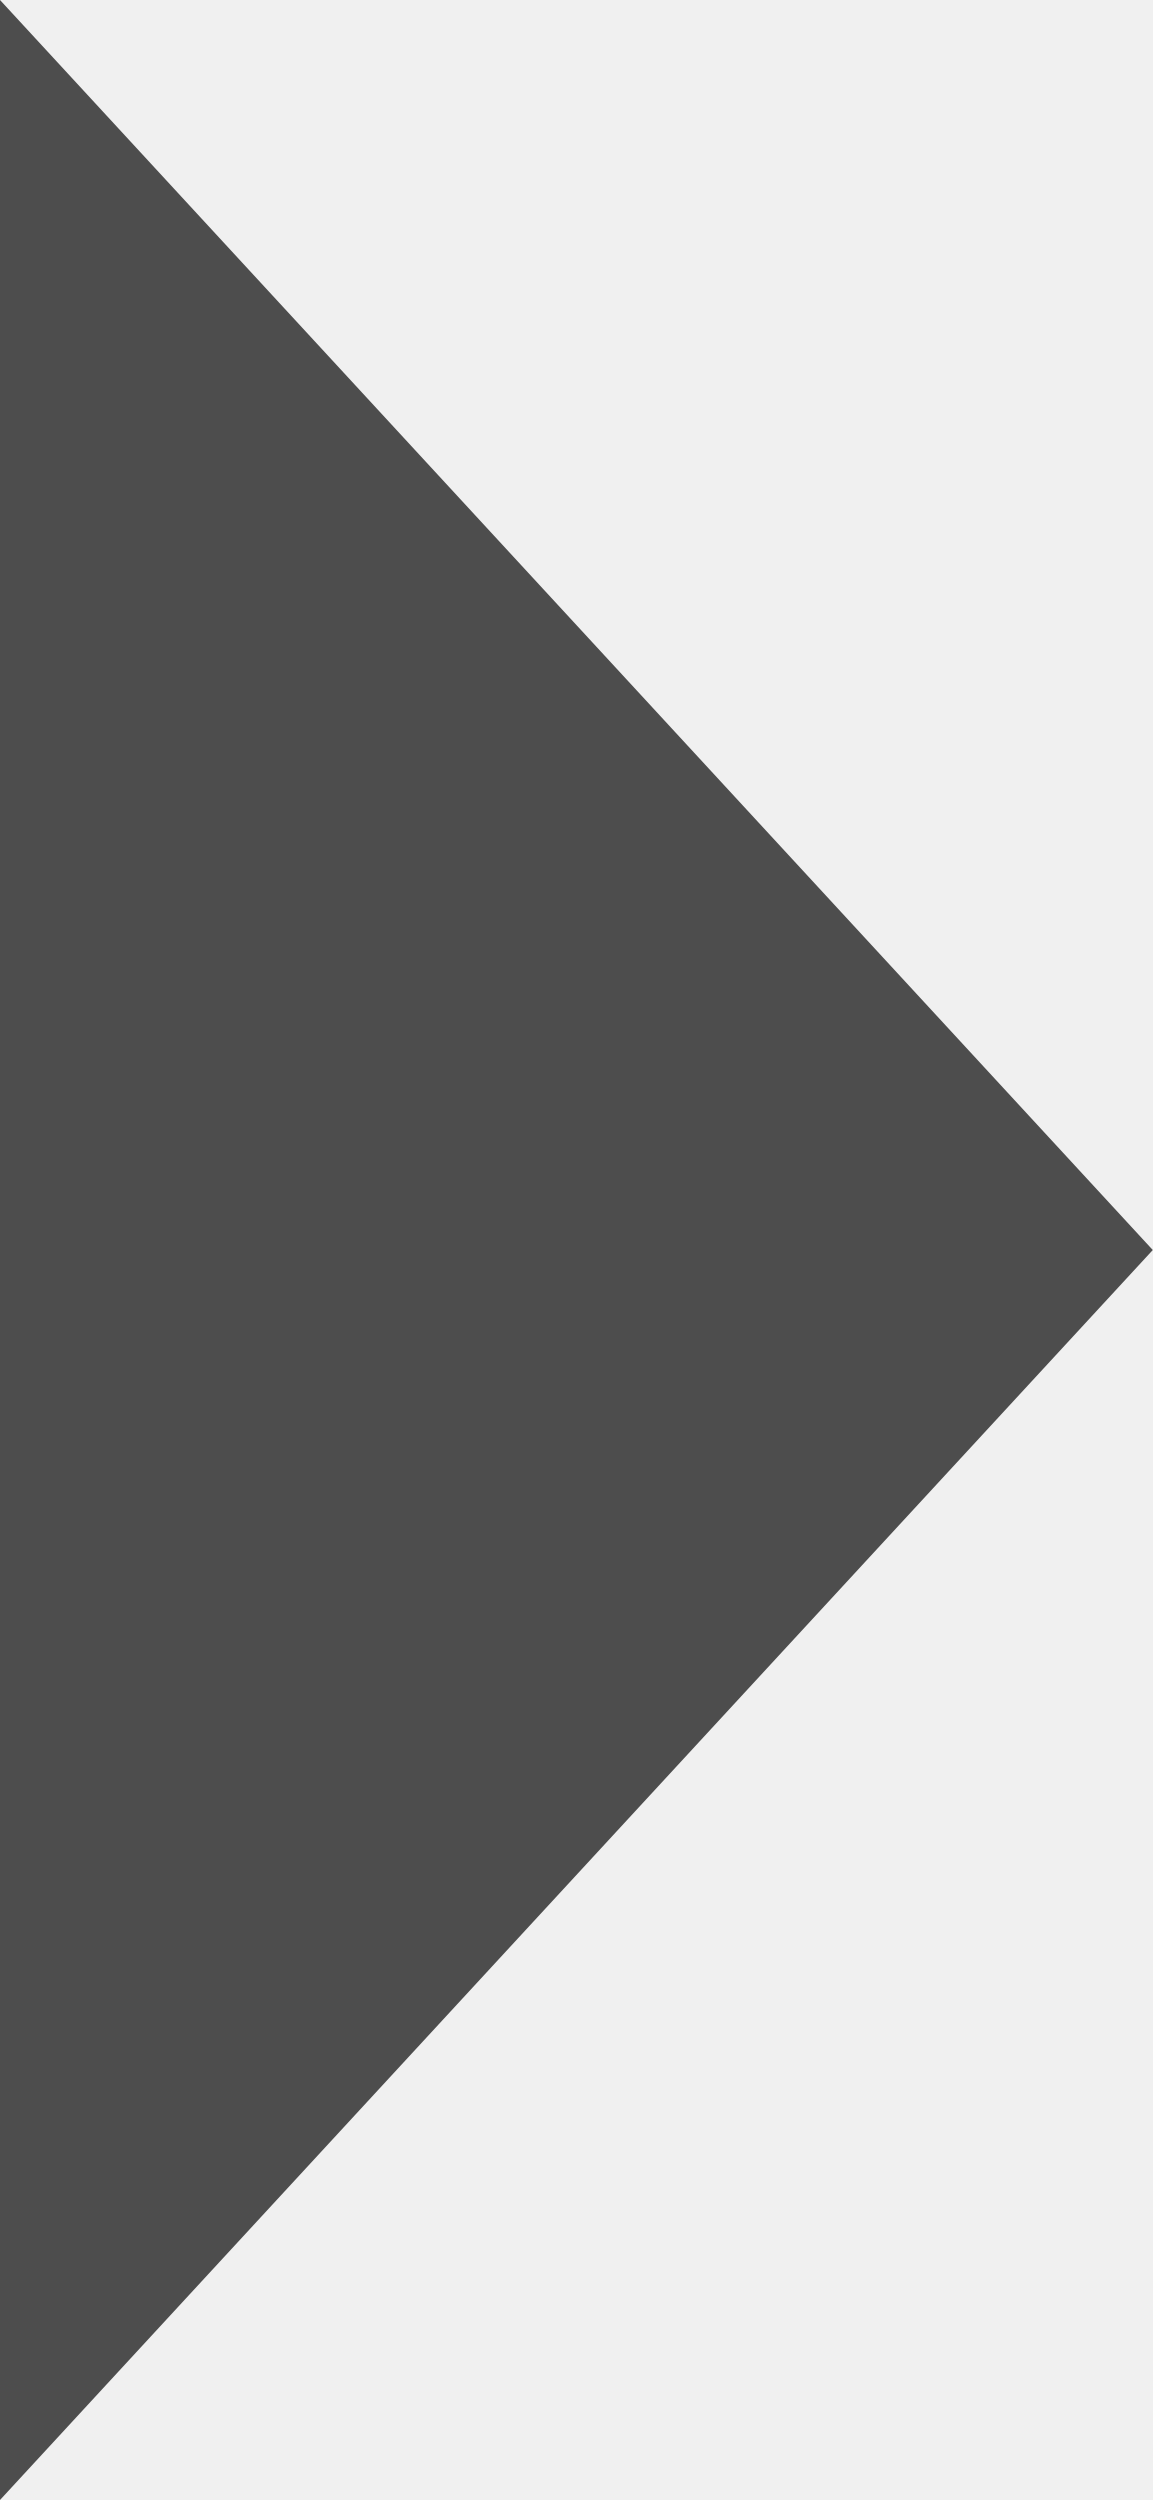
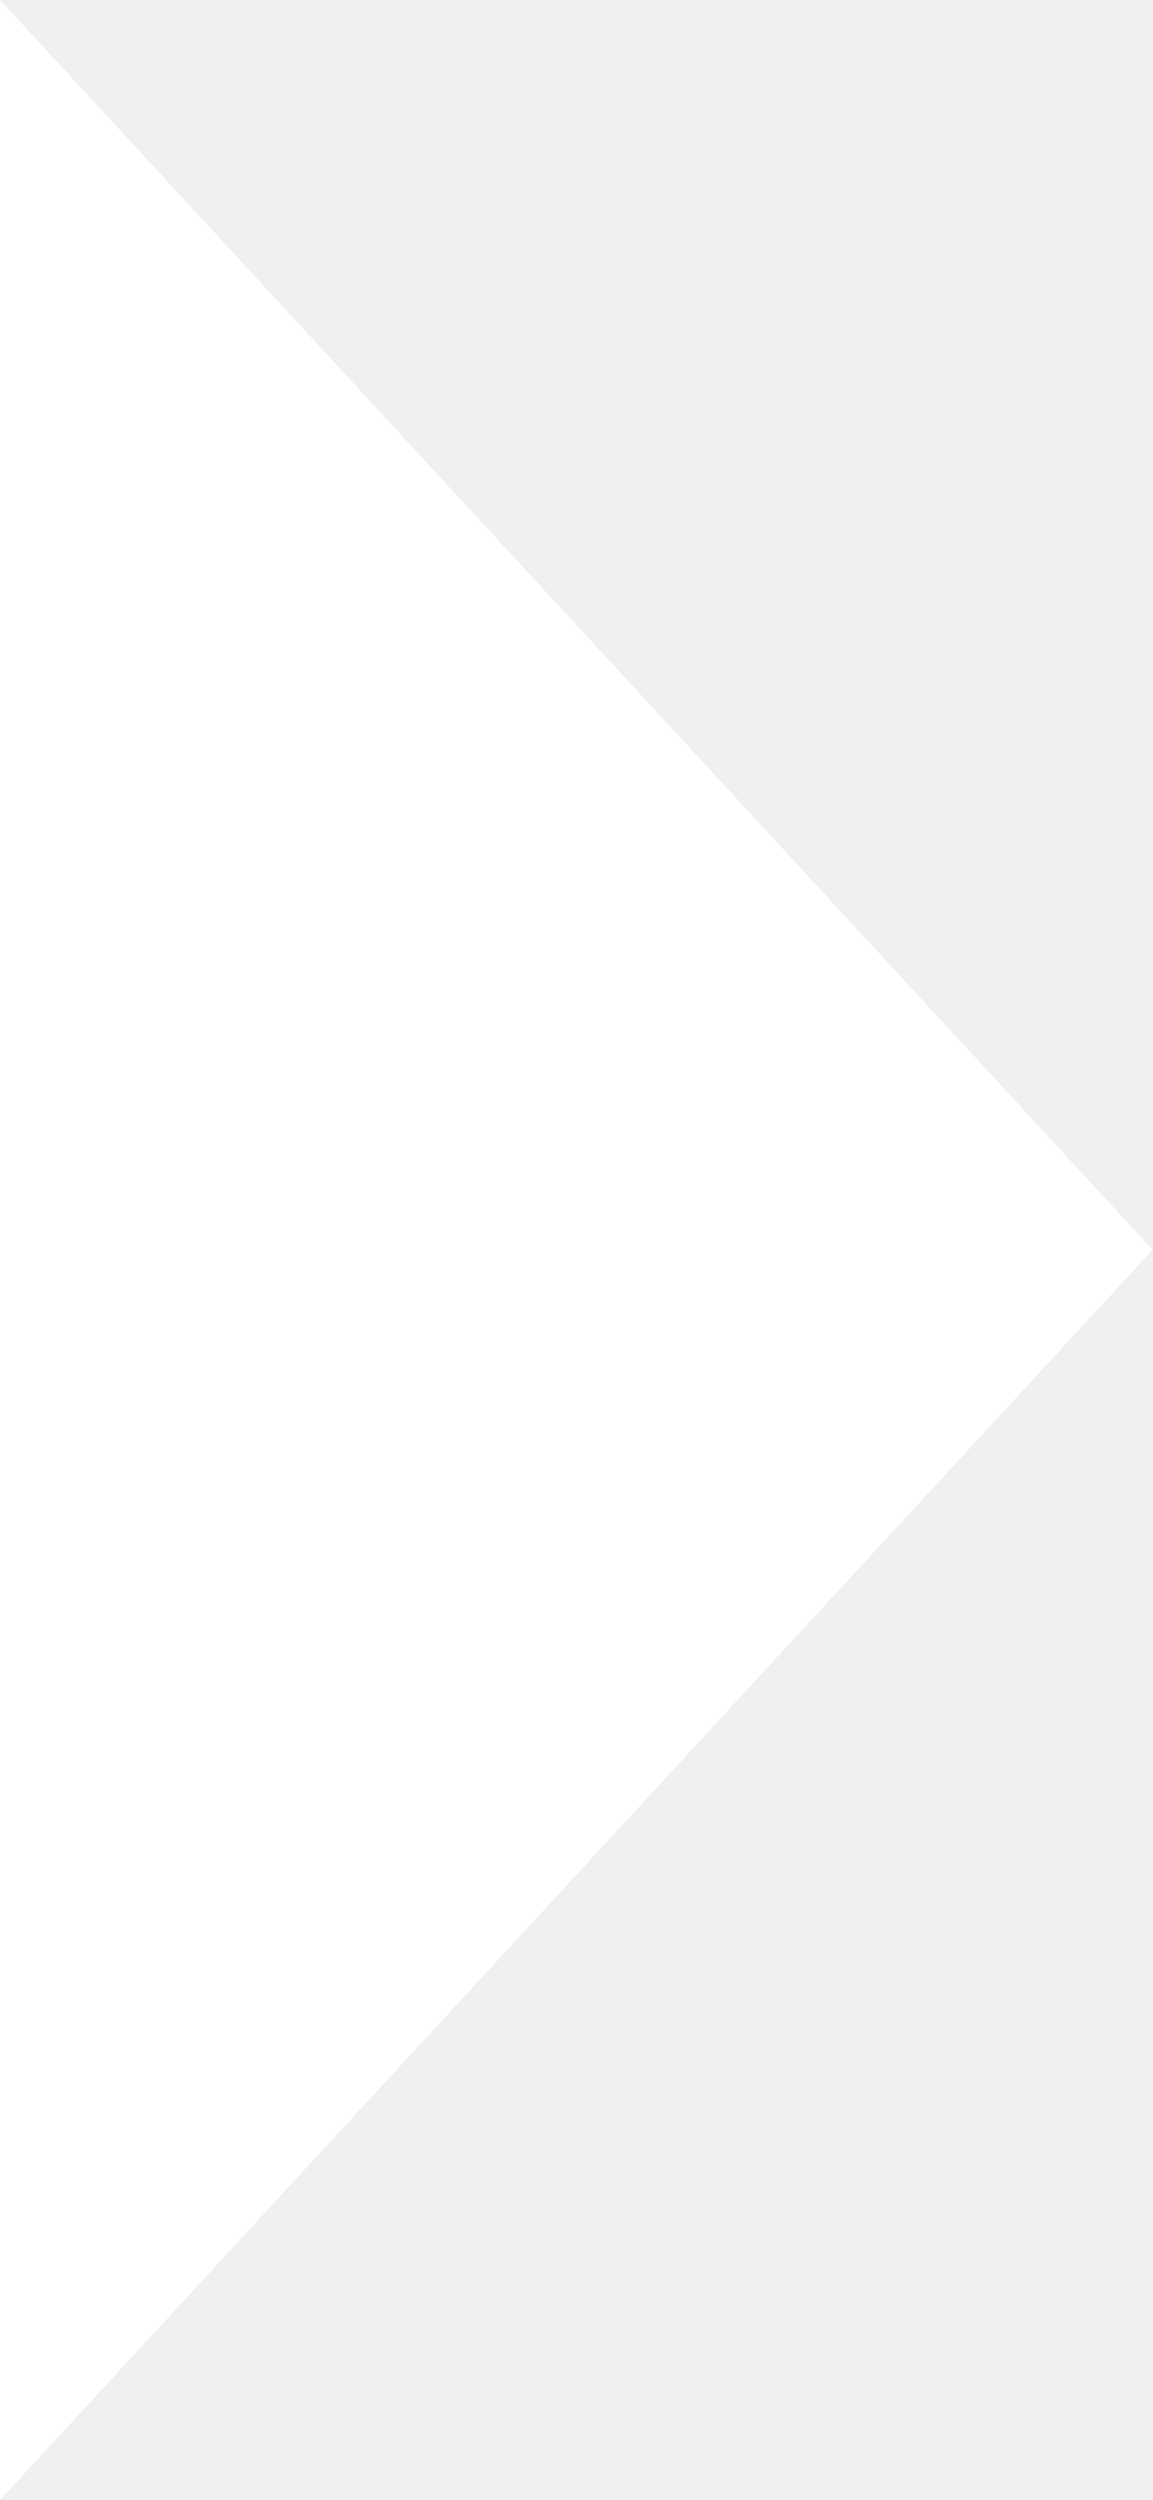
- <svg xmlns="http://www.w3.org/2000/svg" id="Layer_1" data-name="Layer 1" viewBox="0 0 236.13 512.09">
-   <defs>
-     <style>.cls-1{fill:#4d4d4d;}</style>
-   </defs>
-   <polygon class="cls-1" points="236.13 256.05 0 0 0 512.09 236.13 256.05" />
+ <svg xmlns="http://www.w3.org/2000/svg" version="1.1" id="Layer_1" x="0px" y="0px" viewBox="0 0 236.1 512.1" style="enable-background:new 0 0 236.1 512.1;" xml:space="preserve">
+   <style type="text/css">
+ 	.st0{fill:#FFFFFF;}
+ </style>
+   <polygon class="st0" points="236.1,256 0,0 0,512.1 " />
</svg>
